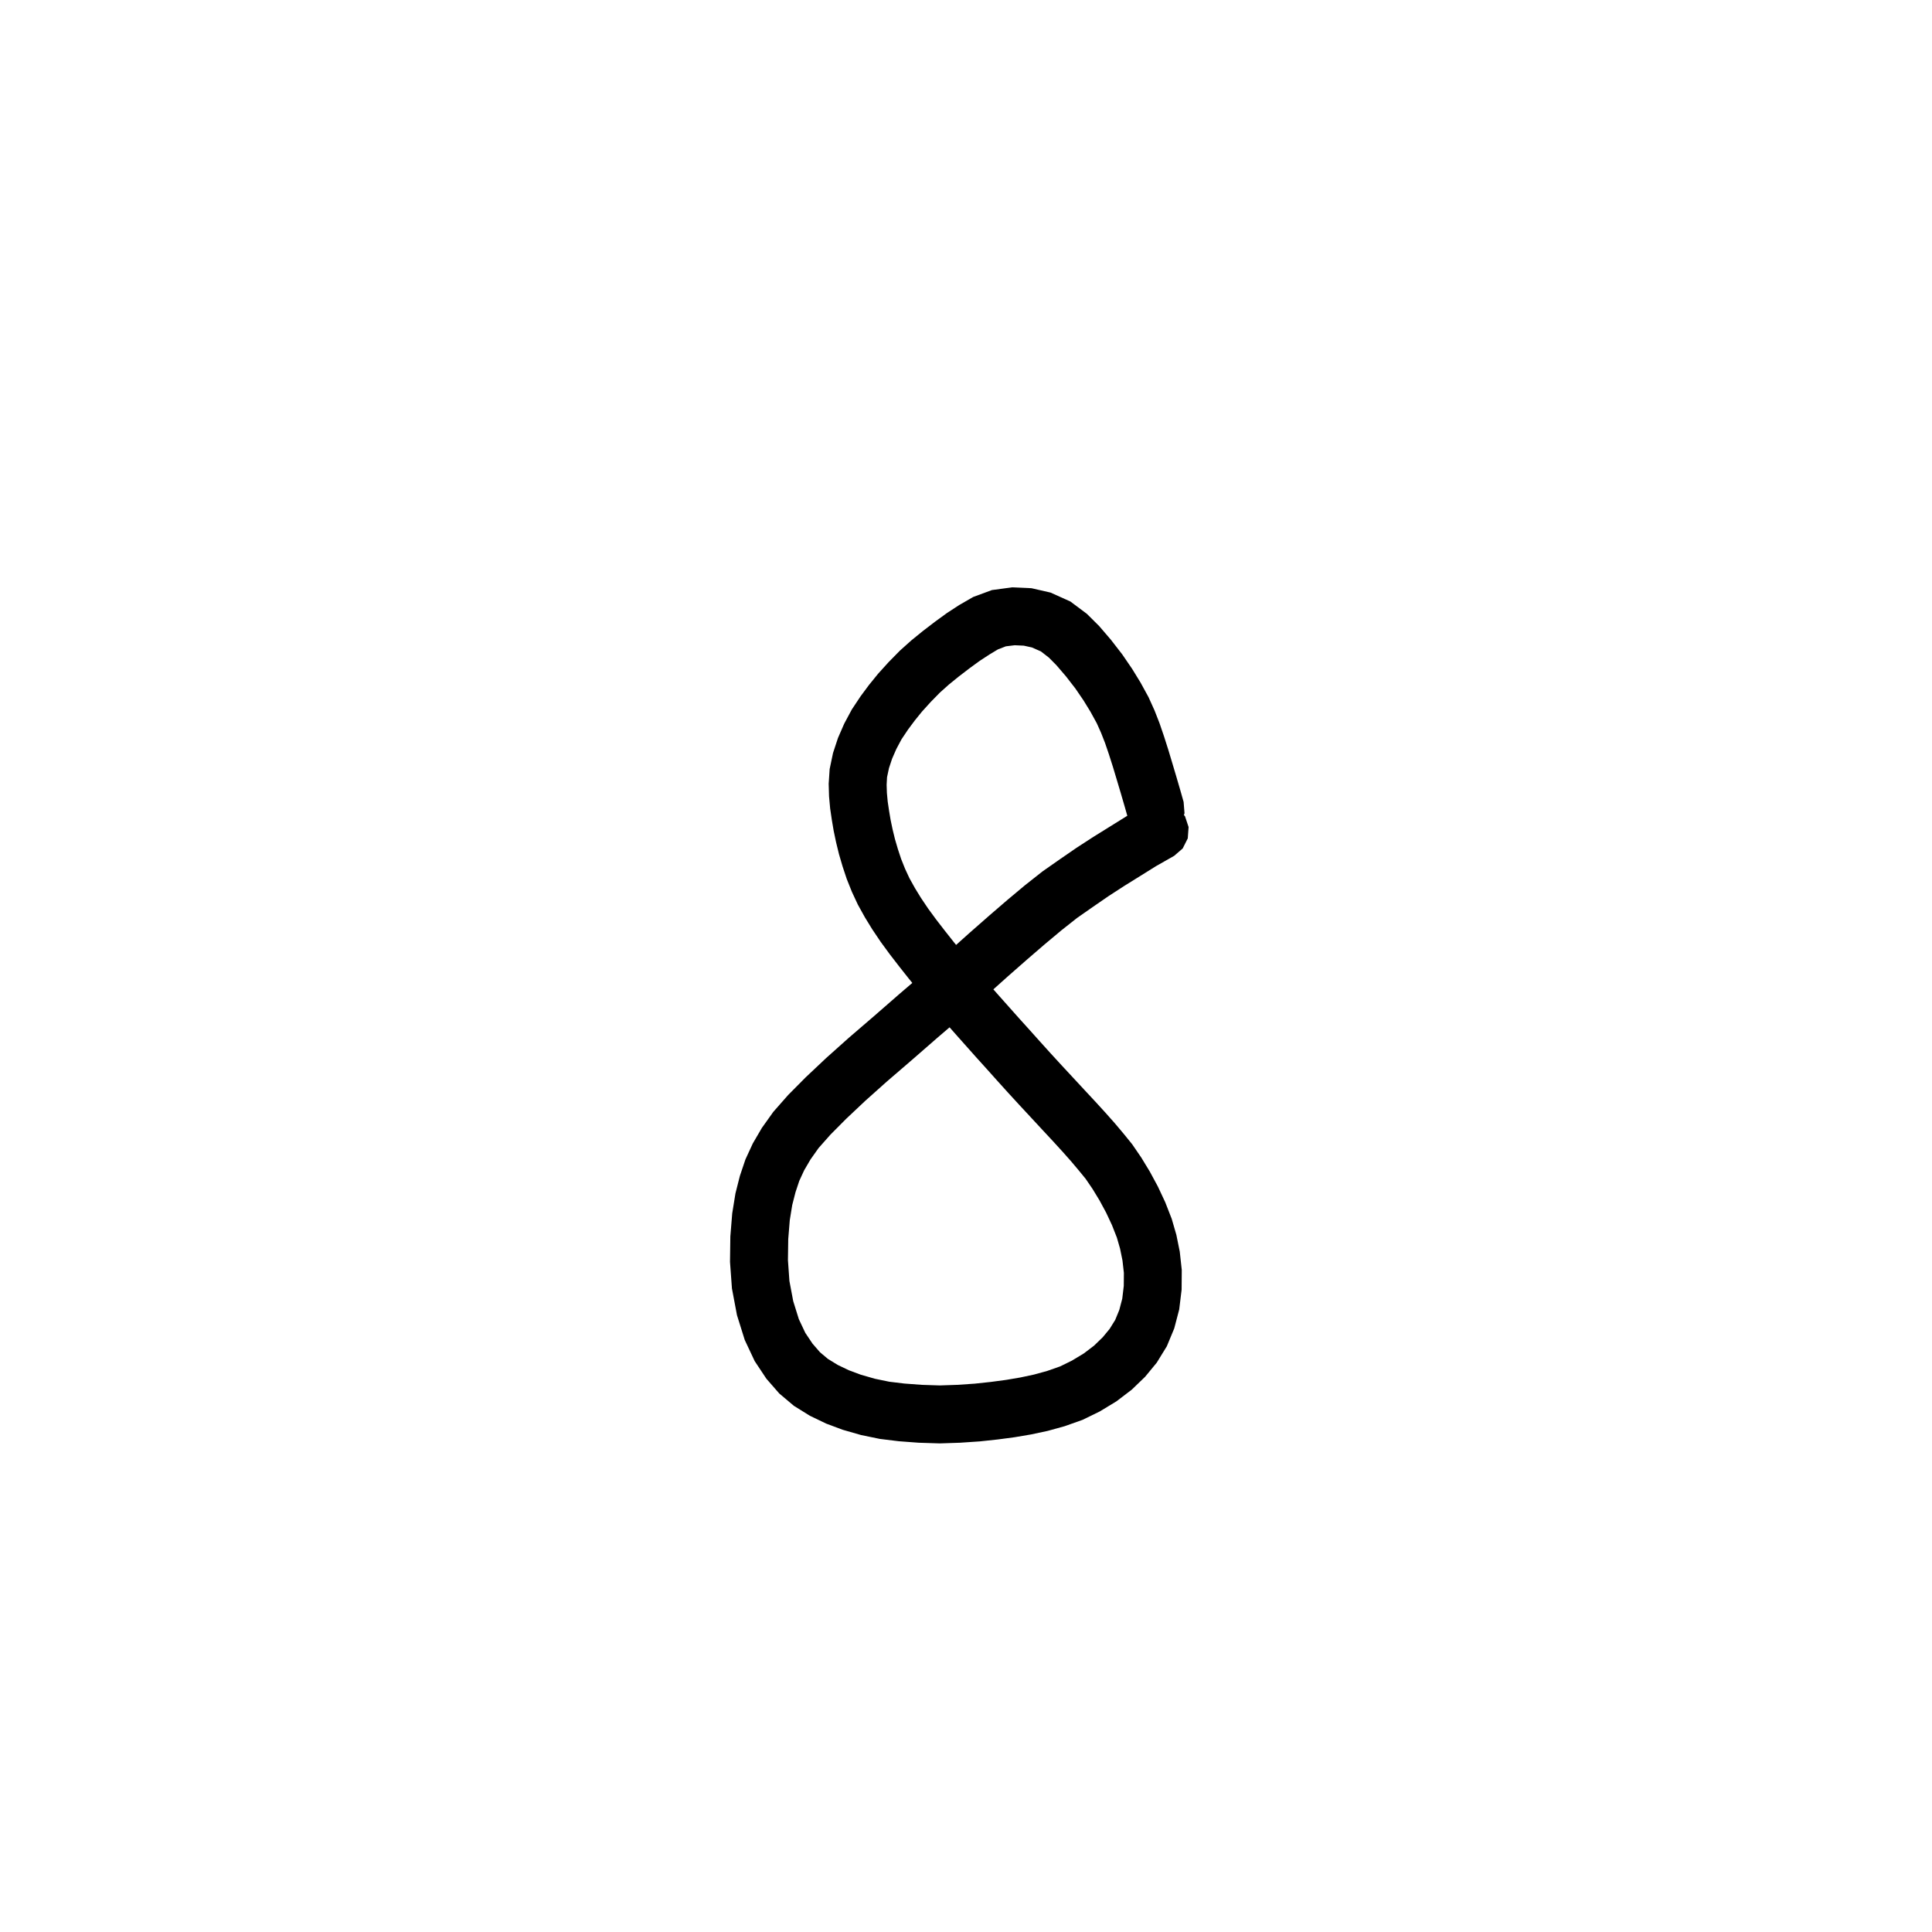
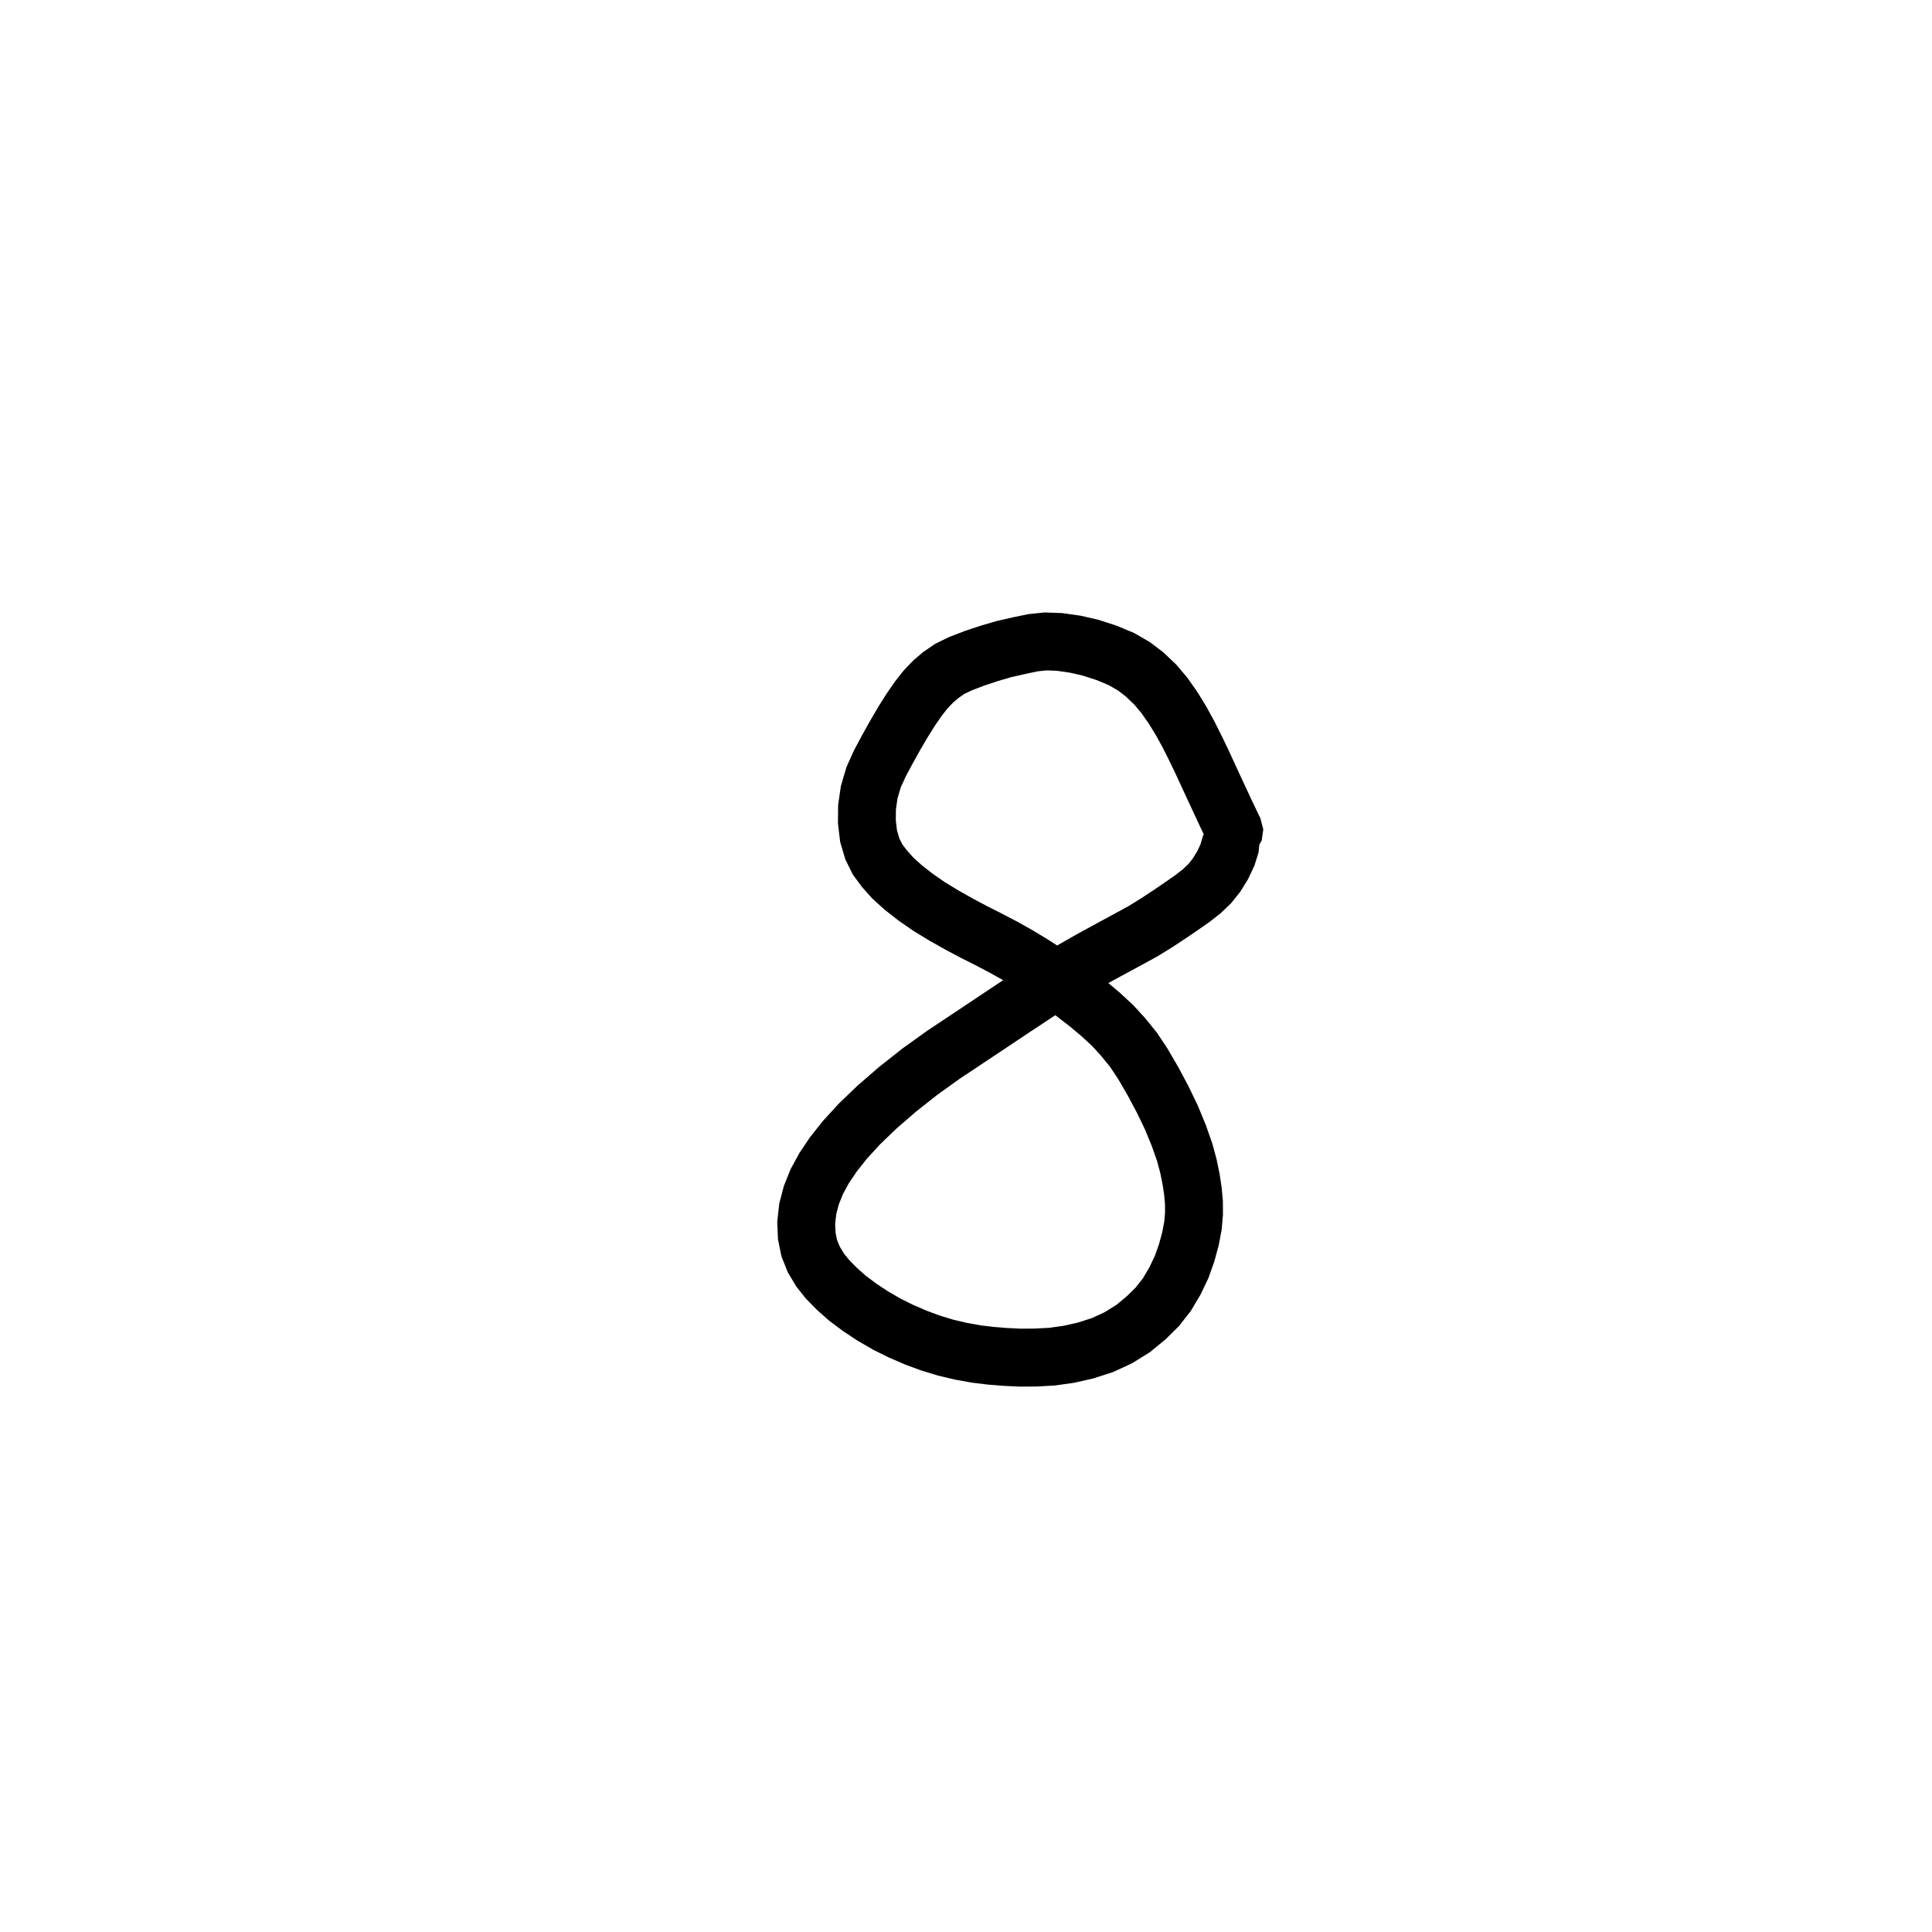
<svg xmlns="http://www.w3.org/2000/svg" viewBox="0 0 300 300" width="300" height="300">
-   <path d="M 183.791 124.523 L 183.328 122.885 L 182.66 120.594 L 182.047 118.537 L 181.416 116.436 L 180.724 114.269 L 180.04 112.27 L 179.275 110.315 L 178.344 108.256 L 177.098 105.979 L 175.794 103.856 L 174.263 101.616 L 172.499 99.337 L 170.664 97.2 L 168.769 95.316 L 166.208 93.401 L 163.135 92.017 L 160.165 91.336 L 157.165 91.203 L 154.028 91.624 L 151.124 92.695 L 148.947 93.949 L 147.043 95.19 L 145.208 96.525 L 143.322 97.968 L 141.511 99.441 L 139.732 101.036 L 137.971 102.827 L 136.342 104.628 L 134.938 106.358 L 133.642 108.102 L 132.268 110.169 L 131.089 112.37 L 130.121 114.59 L 129.351 116.929 L 128.828 119.423 L 128.677 121.708 L 128.734 123.669 L 128.904 125.527 L 129.163 127.293 L 129.451 128.998 L 129.827 130.793 L 130.282 132.653 L 130.842 134.56 L 131.48 136.481 L 132.282 138.485 L 133.209 140.472 L 134.31 142.458 L 135.442 144.302 L 136.75 146.247 L 138.18 148.2 L 139.67 150.127 L 141.106 151.943 L 142.625 153.815 L 144.14 155.627 L 145.593 157.378 L 147.099 159.127 L 148.545 160.763 L 150.049 162.454 L 151.562 164.154 L 153.135 165.894 L 154.722 167.668 L 156.476 169.61 L 158.242 171.535 L 160.034 173.465 L 161.771 175.339 L 163.466 177.161 L 164.98 178.818 L 166.313 180.32 L 167.506 181.737 L 168.573 183.038 L 169.649 184.616 L 170.733 186.397 L 171.755 188.291 L 172.669 190.239 L 173.429 192.176 L 173.923 193.887 L 174.298 195.732 L 174.515 197.648 L 174.499 199.677 L 174.264 201.658 L 173.801 203.417 L 173.169 204.956 L 172.3 206.356 L 171.221 207.658 L 169.887 208.947 L 168.303 210.154 L 166.458 211.27 L 164.614 212.175 L 162.61 212.877 L 160.548 213.445 L 158.429 213.896 L 156.23 214.269 L 153.866 214.584 L 151.367 214.852 L 148.616 215.038 L 145.931 215.13 L 143.13 215.038 L 140.436 214.837 L 138.079 214.552 L 135.86 214.094 L 133.654 213.461 L 131.81 212.773 L 130.082 211.947 L 128.549 211.003 L 127.33 209.978 L 126.173 208.646 L 125.046 206.964 L 124.044 204.841 L 123.172 202.047 L 122.58 198.913 L 122.351 195.673 L 122.397 192.414 L 122.636 189.47 L 123.016 187.12 L 123.525 185.13 L 124.114 183.358 L 124.87 181.724 L 125.854 180.04 L 127.11 178.266 L 128.945 176.193 L 131.392 173.729 L 134.345 170.947 L 137.691 167.956 L 141.603 164.59 L 145.58 161.123 L 149.463 157.797 L 153.089 154.666 L 156.497 151.613 L 159.513 148.965 L 162.247 146.608 L 164.809 144.465 L 167.264 142.525 L 169.78 140.769 L 172.166 139.127 L 174.589 137.556 L 177.094 135.999 L 179.52 134.486 L 182.321 132.895 L 183.649 131.747 L 184.437 130.178 L 184.563 128.426 L 184.011 126.76 L 182.862 125.432 L 181.293 124.644 L 179.541 124.517 L 177.875 125.07 L 174.925 126.748 L 172.338 128.358 L 169.764 129.958 L 167.167 131.643 L 164.651 133.374 L 161.892 135.304 L 159.132 137.482 L 156.42 139.75 L 153.604 142.177 L 150.523 144.882 L 147.146 147.907 L 143.596 150.973 L 139.695 154.313 L 135.711 157.787 L 131.76 161.186 L 128.263 164.313 L 125.118 167.276 L 122.389 170.027 L 120.086 172.64 L 118.303 175.142 L 116.894 177.555 L 115.749 180.039 L 114.887 182.601 L 114.199 185.316 L 113.698 188.417 L 113.407 192.003 L 113.355 195.94 L 113.655 200.072 L 114.436 204.213 L 115.642 208.066 L 117.189 211.355 L 119.003 214.085 L 121.004 216.38 L 123.275 218.296 L 125.761 219.842 L 128.288 221.055 L 130.856 222.015 L 133.709 222.833 L 136.627 223.434 L 139.564 223.795 L 142.654 224.026 L 145.931 224.13 L 149.07 224.026 L 152.142 223.819 L 154.938 223.519 L 157.573 223.168 L 160.12 222.736 L 162.688 222.187 L 165.312 221.462 L 168.092 220.476 L 170.777 219.166 L 173.363 217.596 L 175.741 215.783 L 177.819 213.779 L 179.621 211.59 L 181.184 209.049 L 182.336 206.274 L 183.108 203.327 L 183.481 200.25 L 183.504 197.2 L 183.192 194.351 L 182.665 191.746 L 181.944 189.261 L 180.939 186.687 L 179.794 184.244 L 178.541 181.922 L 177.214 179.742 L 175.799 177.673 L 174.435 175.993 L 173.118 174.43 L 171.667 172.794 L 170.083 171.06 L 168.366 169.215 L 166.632 167.344 L 164.856 165.431 L 163.132 163.552 L 161.415 161.65 L 159.826 159.875 L 158.262 158.145 L 156.774 156.472 L 155.278 154.791 L 153.881 153.211 L 152.466 151.568 L 151.056 149.868 L 149.571 148.092 L 148.13 146.316 L 146.761 144.584 L 145.369 142.785 L 144.113 141.072 L 143.009 139.429 L 142.082 137.919 L 141.222 136.376 L 140.542 134.912 L 139.931 133.386 L 139.432 131.876 L 138.973 130.313 L 138.604 128.8 L 138.294 127.321 L 138.053 125.889 L 137.841 124.458 L 137.717 123.12 L 137.676 121.866 L 137.74 120.68 L 138.041 119.272 L 138.526 117.807 L 139.185 116.301 L 139.987 114.797 L 141.006 113.276 L 142.043 111.882 L 143.168 110.494 L 144.519 109.002 L 145.954 107.538 L 147.351 106.289 L 148.893 105.037 L 150.595 103.735 L 152.153 102.599 L 153.68 101.605 L 154.954 100.839 L 156.188 100.361 L 157.56 100.194 L 158.972 100.257 L 160.237 100.537 L 161.635 101.153 L 162.878 102.12 L 164.042 103.296 L 165.521 105.021 L 166.992 106.919 L 168.246 108.757 L 169.314 110.496 L 170.303 112.298 L 170.98 113.808 L 171.588 115.362 L 172.178 117.089 L 172.819 119.098 L 173.424 121.115 L 174.027 123.137 L 174.679 125.375 L 175.131 126.972 L 175.929 128.536 L 177.265 129.675 L 178.935 130.217 L 180.685 130.078 L 182.249 129.279 L 183.389 127.943 L 183.93 126.273 Z" fill="black" fill-rule="nonzero" />
+   <path d="M 195.722 127.082 L 194.509 124.558 L 193.481 122.348 L 192.454 120.148 L 191.527 118.137 L 190.627 116.186 L 189.595 114.053 L 188.542 111.958 L 187.325 109.736 L 185.929 107.455 L 184.345 105.205 L 182.663 103.215 L 180.666 101.313 L 178.565 99.713 L 176.107 98.294 L 173.349 97.142 L 170.535 96.234 L 167.802 95.608 L 164.946 95.198 L 162.214 95.102 L 159.731 95.353 L 157.276 95.861 L 154.772 96.431 L 152.245 97.168 L 149.779 97.991 L 147.377 98.914 L 145.238 99.96 L 143.346 101.25 L 141.773 102.593 L 140.307 104.133 L 138.983 105.816 L 137.696 107.67 L 136.417 109.699 L 135.082 111.978 L 133.824 114.239 L 132.613 116.508 L 131.439 119.112 L 130.565 122.078 L 130.141 125.029 L 130.115 127.866 L 130.462 130.74 L 131.265 133.452 L 132.441 135.82 L 133.871 137.755 L 135.436 139.508 L 137.383 141.274 L 139.533 142.953 L 141.845 144.552 L 144.306 146.053 L 146.861 147.49 L 149.226 148.744 L 151.452 149.867 L 153.671 151.028 L 155.739 152.187 L 157.835 153.448 L 159.889 154.775 L 162.082 156.308 L 164.08 157.8 L 166.15 159.401 L 167.937 160.899 L 169.568 162.405 L 170.962 163.928 L 172.393 165.687 L 173.643 167.575 L 175.107 170.093 L 176.545 172.792 L 177.803 175.405 L 178.845 177.942 L 179.668 180.284 L 180.152 182.086 L 180.512 183.839 L 180.769 185.513 L 180.897 186.922 L 180.906 188.28 L 180.789 189.689 L 180.471 191.343 L 179.96 193.217 L 179.334 194.993 L 178.491 196.765 L 177.47 198.494 L 176.341 199.935 L 174.954 201.291 L 173.331 202.638 L 171.511 203.767 L 169.574 204.662 L 167.369 205.369 L 165.139 205.87 L 162.93 206.181 L 160.748 206.299 L 158.575 206.317 L 156.472 206.217 L 154.311 206.044 L 152.251 205.798 L 150.114 205.411 L 147.996 204.913 L 145.944 204.286 L 143.947 203.55 L 141.77 202.614 L 139.871 201.669 L 137.866 200.508 L 136.093 199.334 L 134.418 198.08 L 133.03 196.847 L 131.83 195.626 L 131.064 194.669 L 130.39 193.563 L 129.969 192.52 L 129.742 191.387 L 129.683 190.061 L 129.856 188.507 L 130.251 187.018 L 130.895 185.409 L 131.795 183.754 L 133.031 181.918 L 134.603 179.931 L 136.674 177.673 L 139.215 175.233 L 142.211 172.637 L 145.52 170.019 L 149.078 167.469 L 152.699 165.063 L 156.223 162.716 L 159.588 160.467 L 162.837 158.323 L 165.725 156.404 L 168.716 154.57 L 171.587 152.931 L 174.344 151.427 L 176.971 150.006 L 179.703 148.516 L 182.075 147.052 L 184.169 145.674 L 186.036 144.402 L 187.849 143.132 L 189.561 141.787 L 191.155 140.263 L 192.597 138.458 L 193.787 136.524 L 194.783 134.419 L 195.428 132.368 L 195.608 130.621 L 195.106 128.939 L 193.998 127.576 L 192.454 126.742 L 190.707 126.561 L 189.025 127.063 L 187.662 128.171 L 186.827 129.715 L 186.393 131.161 L 185.879 132.226 L 185.227 133.292 L 184.511 134.192 L 183.694 134.963 L 182.504 135.892 L 180.925 136.995 L 179.164 138.194 L 177.239 139.462 L 175.199 140.724 L 172.676 142.097 L 170.048 143.519 L 167.198 145.074 L 164.127 146.827 L 160.883 148.817 L 157.869 150.819 L 154.608 152.97 L 151.228 155.23 L 147.713 157.57 L 143.961 160.065 L 140.107 162.829 L 136.475 165.701 L 133.158 168.576 L 130.248 171.371 L 127.77 174.074 L 125.773 176.596 L 124.107 179.074 L 122.752 181.576 L 121.709 184.183 L 121.006 186.87 L 120.689 189.728 L 120.807 192.462 L 121.345 195.093 L 122.336 197.579 L 123.661 199.787 L 125.111 201.614 L 126.833 203.374 L 128.739 205.062 L 130.907 206.69 L 133.134 208.164 L 135.6 209.591 L 137.994 210.783 L 140.602 211.905 L 143.076 212.817 L 145.651 213.602 L 148.279 214.222 L 150.905 214.697 L 153.415 215 L 155.901 215.199 L 158.406 215.315 L 161.037 215.294 L 163.815 215.137 L 166.763 214.723 L 169.749 214.048 L 172.838 213.049 L 175.783 211.689 L 178.57 209.956 L 180.967 207.988 L 183.051 205.933 L 184.903 203.569 L 186.43 201.005 L 187.647 198.443 L 188.549 195.906 L 189.235 193.387 L 189.701 190.943 L 189.898 188.647 L 189.887 186.494 L 189.702 184.414 L 189.37 182.244 L 188.906 179.997 L 188.253 177.583 L 187.253 174.73 L 186.021 171.737 L 184.573 168.723 L 182.971 165.716 L 181.298 162.841 L 179.646 160.357 L 177.784 158.058 L 175.941 156.05 L 173.886 154.145 L 171.791 152.388 L 169.528 150.636 L 167.349 149.01 L 164.915 147.309 L 162.597 145.812 L 160.261 144.406 L 157.956 143.114 L 155.567 141.863 L 153.362 140.751 L 151.178 139.593 L 148.851 138.285 L 146.743 137.002 L 144.859 135.699 L 143.166 134.378 L 141.8 133.144 L 140.835 132.054 L 140.108 131.107 L 139.657 130.2 L 139.283 128.951 L 139.101 127.374 L 139.114 125.721 L 139.356 124.005 L 139.875 122.246 L 140.681 120.496 L 141.725 118.55 L 142.898 116.439 L 144.113 114.365 L 145.206 112.629 L 146.233 111.149 L 147.124 110.009 L 147.972 109.118 L 148.81 108.402 L 149.743 107.751 L 150.917 107.189 L 152.809 106.465 L 154.932 105.758 L 157.032 105.143 L 159.194 104.654 L 161.152 104.24 L 162.473 104.099 L 164.113 104.16 L 166.159 104.456 L 168.132 104.908 L 170.24 105.588 L 172.148 106.377 L 173.592 107.214 L 174.805 108.143 L 176.122 109.397 L 177.204 110.682 L 178.404 112.393 L 179.538 114.249 L 180.575 116.145 L 181.522 118.031 L 182.491 120.034 L 183.355 121.907 L 184.291 123.936 L 185.323 126.148 L 186.374 128.408 L 187.611 130.982 L 188.666 132.385 L 190.178 133.278 L 191.916 133.525 L 193.617 133.088 L 195.02 132.033 L 195.913 130.521 L 196.16 128.782 Z" fill="black" fill-rule="nonzero" />
</svg>
